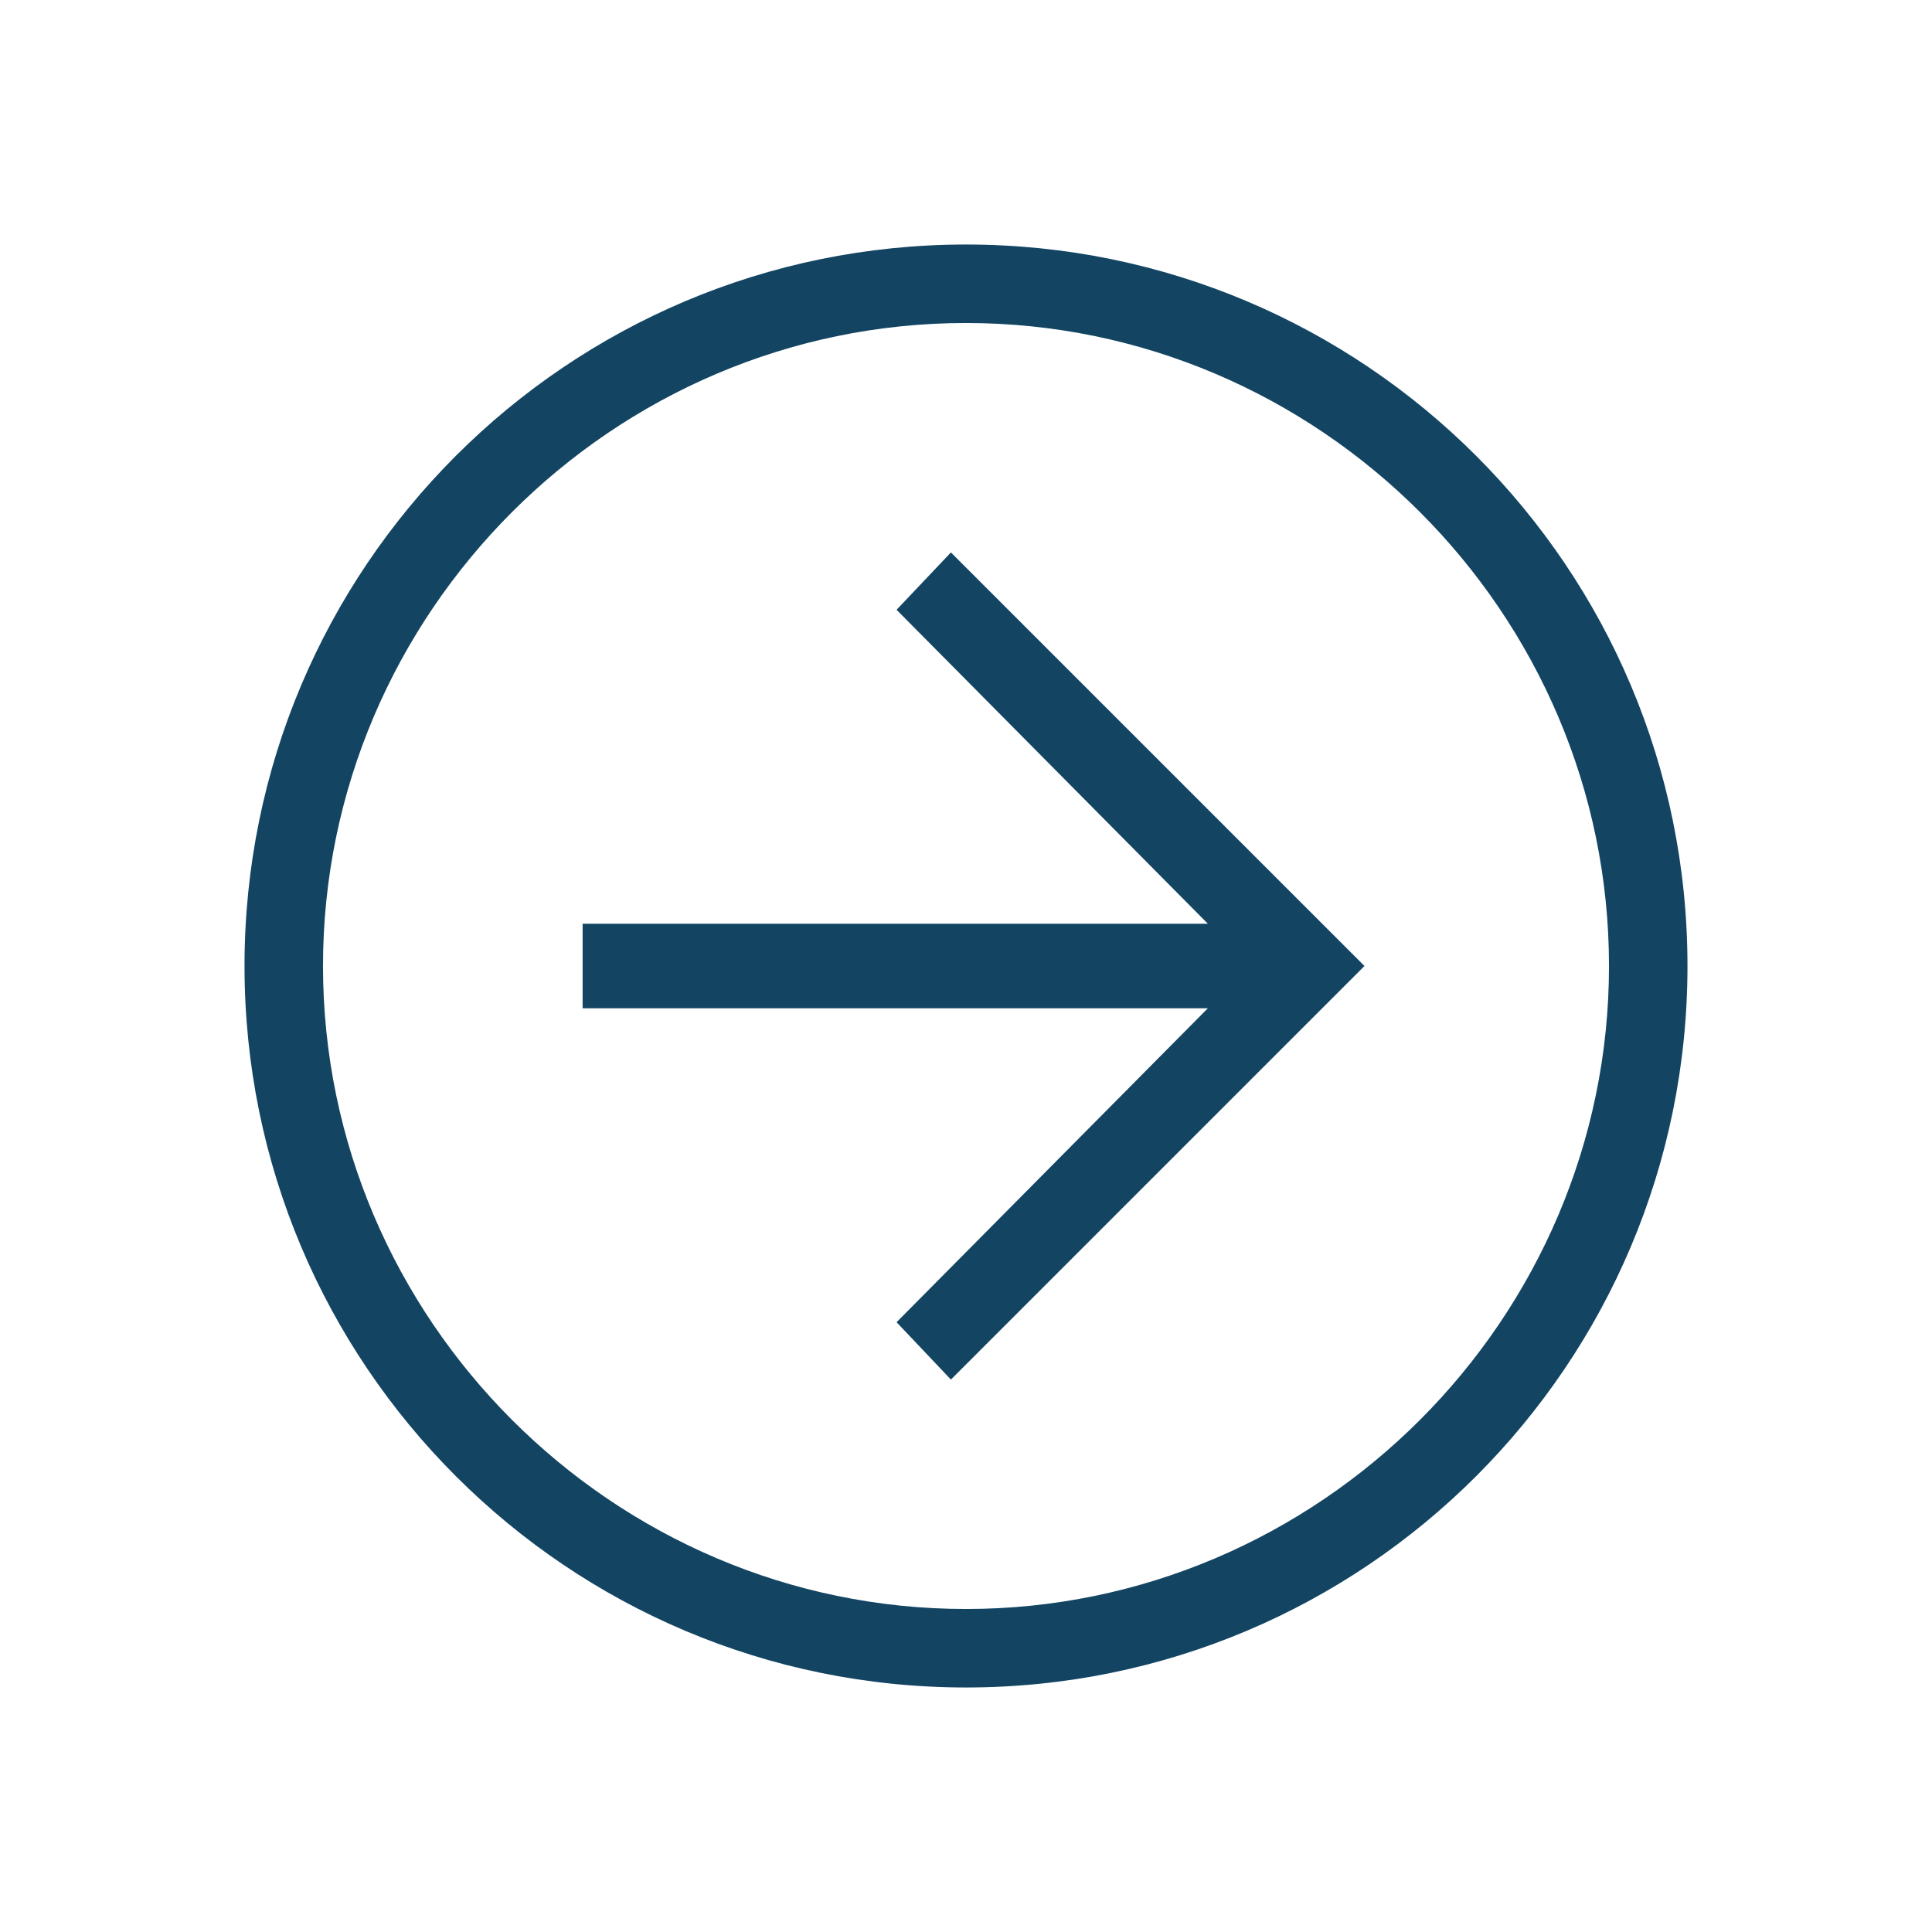
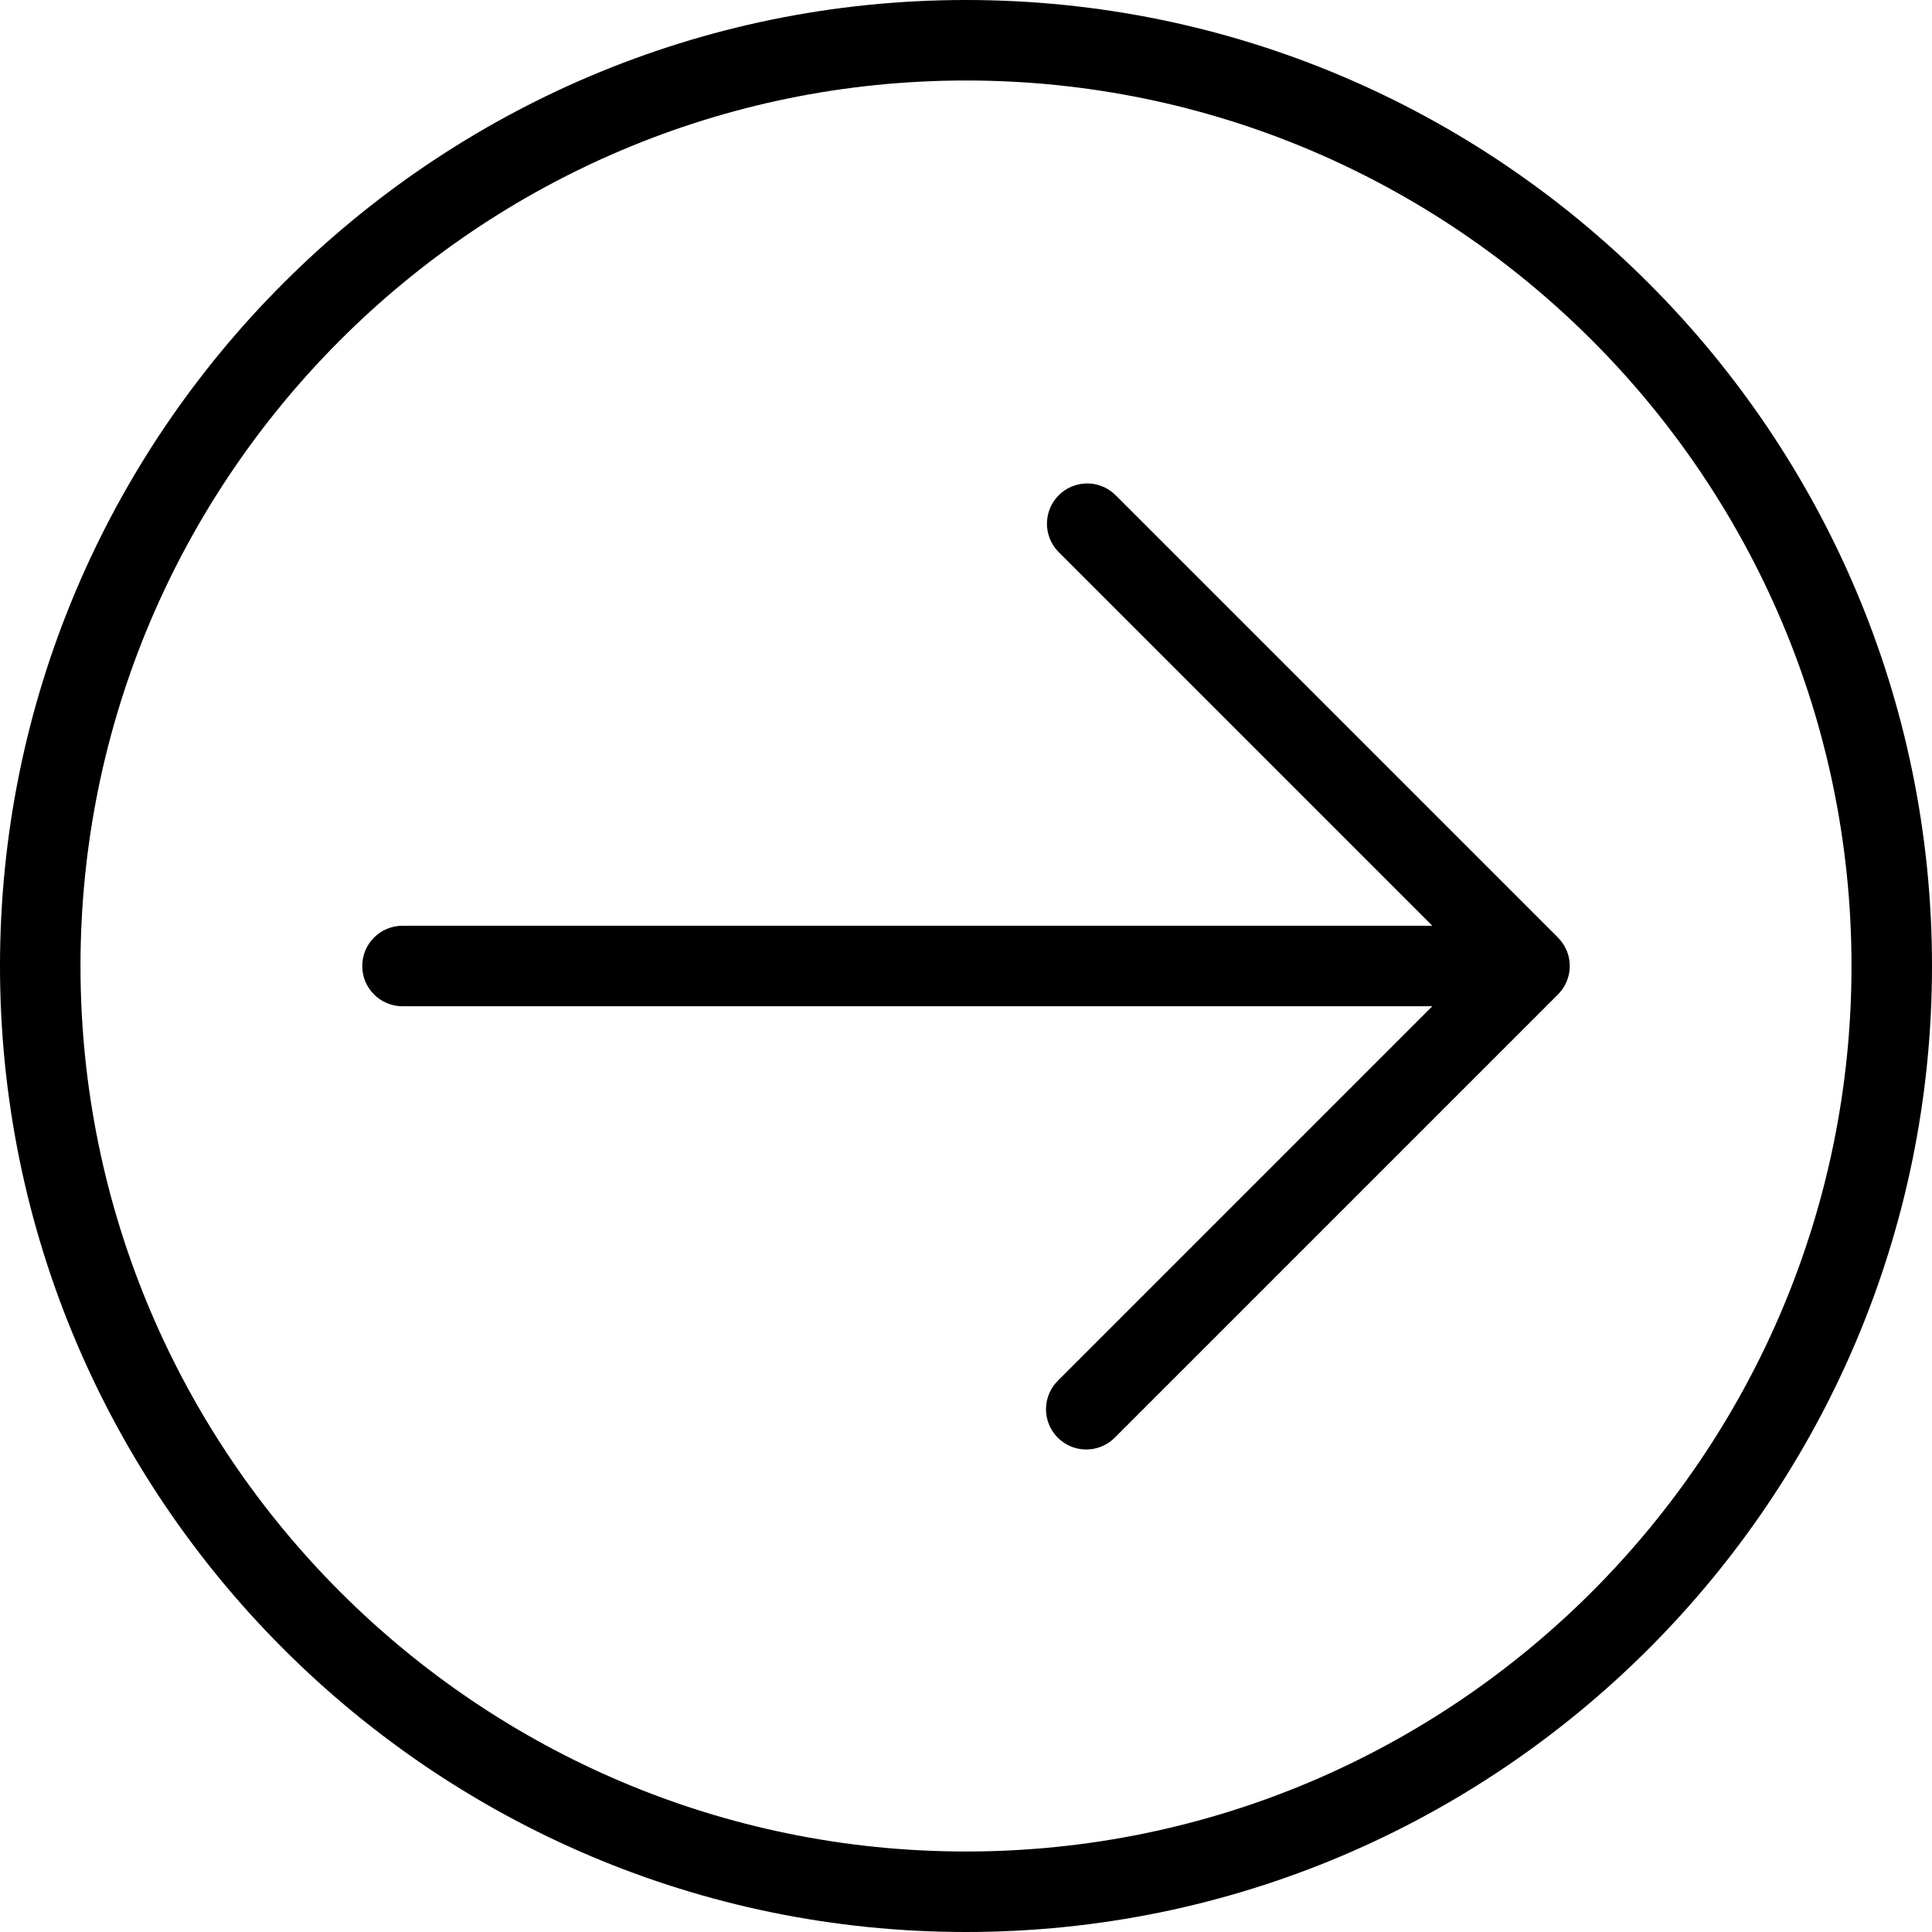
- <svg xmlns="http://www.w3.org/2000/svg" id="Layer_1" style="enable-background:new 0 0 64 64;" version="1.1" viewBox="0 0 64 64" xml:space="preserve">
-   <style type="text/css">
- 	.st0{fill:#134563;}
- </style>
+ <svg xmlns="http://www.w3.org/2000/svg" version="1.1" id="Layer_1" x="0px" y="0px" viewBox="0 0 512 512" style="enable-background:new 0 0 512 512;" xml:space="preserve">
  <g>
-     <g id="Icon-Arrow-Left" transform="translate(28, 328)">
-       <path class="st0" d="M4-272.1c-13.2,0-23.9-10.7-23.9-23.9S-9.2-319.9,4-319.9s23.9,10.7,23.9,23.9     S17.2-272.1,4-272.1L4-272.1z M4-317.3c-11.7,0-21.3,9.6-21.3,21.3s9.6,21.3,21.3,21.3s21.3-9.6,21.3-21.3S15.7-317.3,4-317.3     L4-317.3z" id="Fill-25" />
-       <polyline class="st0" id="Fill-26" points="3.5,-282.3 1.7,-284.2 13.4,-296 1.7,-307.8 3.5,-309.7 17.2,-296 3.5,-282.3    " />
-       <polygon class="st0" id="Fill-27" points="15.3,-294.6 -8.7,-294.6 -8.7,-297.4 15.3,-297.4    " />
+     <g>
+       <g>
+         <path d="M256,0C114.848,0,0,114.848,0,256s114.848,256,256,256s256-114.848,256-256S397.152,0,256,0z M256,490.667     C126.603,490.667,21.333,385.397,21.333,256S126.603,21.333,256,21.333S490.667,126.603,490.667,256S385.397,490.667,256,490.667     z" />
+         <path d="M415.179,251.925c-0.535-1.3-1.321-2.482-2.315-3.477L295.531,131.115c-4.237-4.093-10.99-3.976-15.083,0.262     c-3.993,4.134-3.993,10.687,0,14.821l99.136,99.136H106.667C100.776,245.333,96,250.109,96,256     c0,5.891,4.776,10.667,10.667,10.667h272.917l-99.125,99.125c-4.237,4.093-4.354,10.846-0.261,15.083     c4.093,4.237,10.846,4.354,15.083,0.261c0.089-0.086,0.176-0.173,0.261-0.261l117.333-117.333     c3.052-3.051,3.966-7.64,2.315-11.627L415.179,251.925z" />
+       </g>
    </g>
  </g>
+   <g>
+ </g>
+   <g>
+ </g>
+   <g>
+ </g>
+   <g>
+ </g>
+   <g>
+ </g>
+   <g>
+ </g>
+   <g>
+ </g>
+   <g>
+ </g>
+   <g>
+ </g>
+   <g>
+ </g>
+   <g>
+ </g>
+   <g>
+ </g>
+   <g>
+ </g>
+   <g>
+ </g>
+   <g>
+ </g>
</svg>
